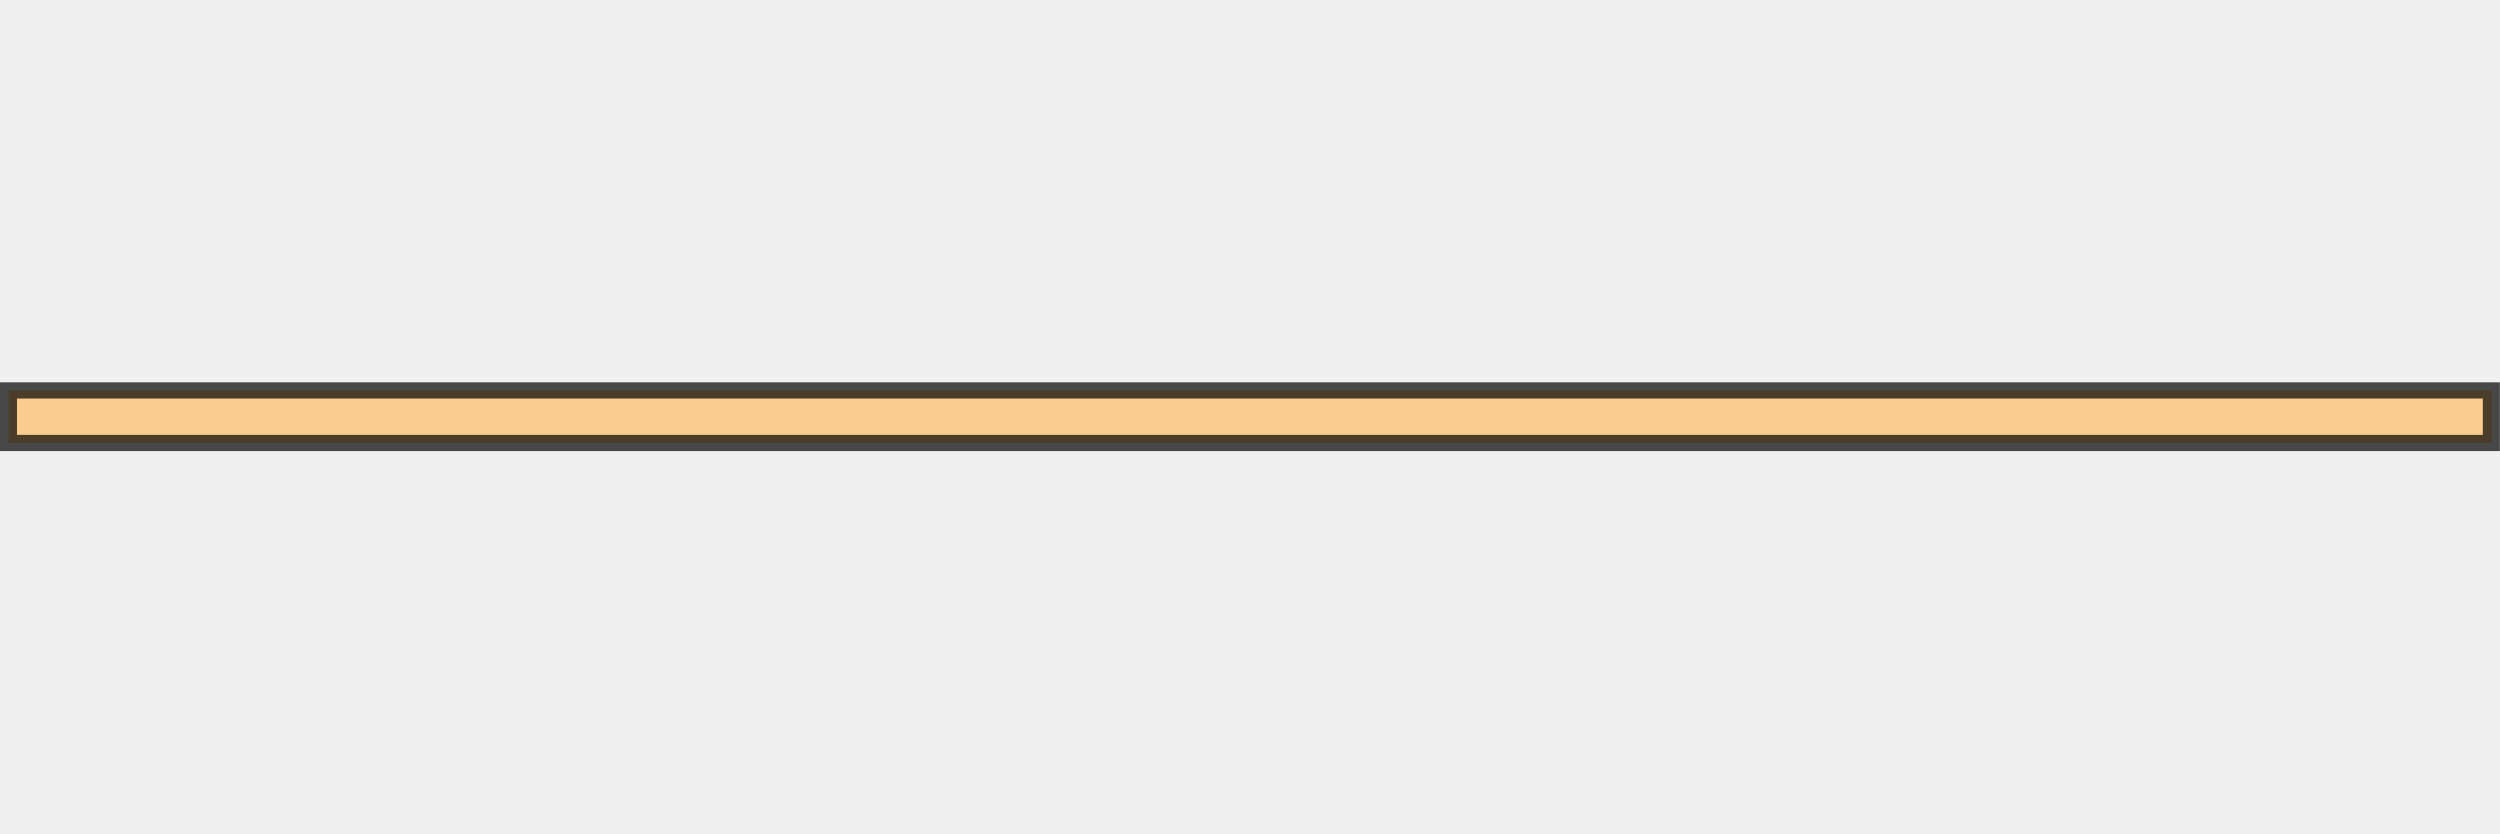
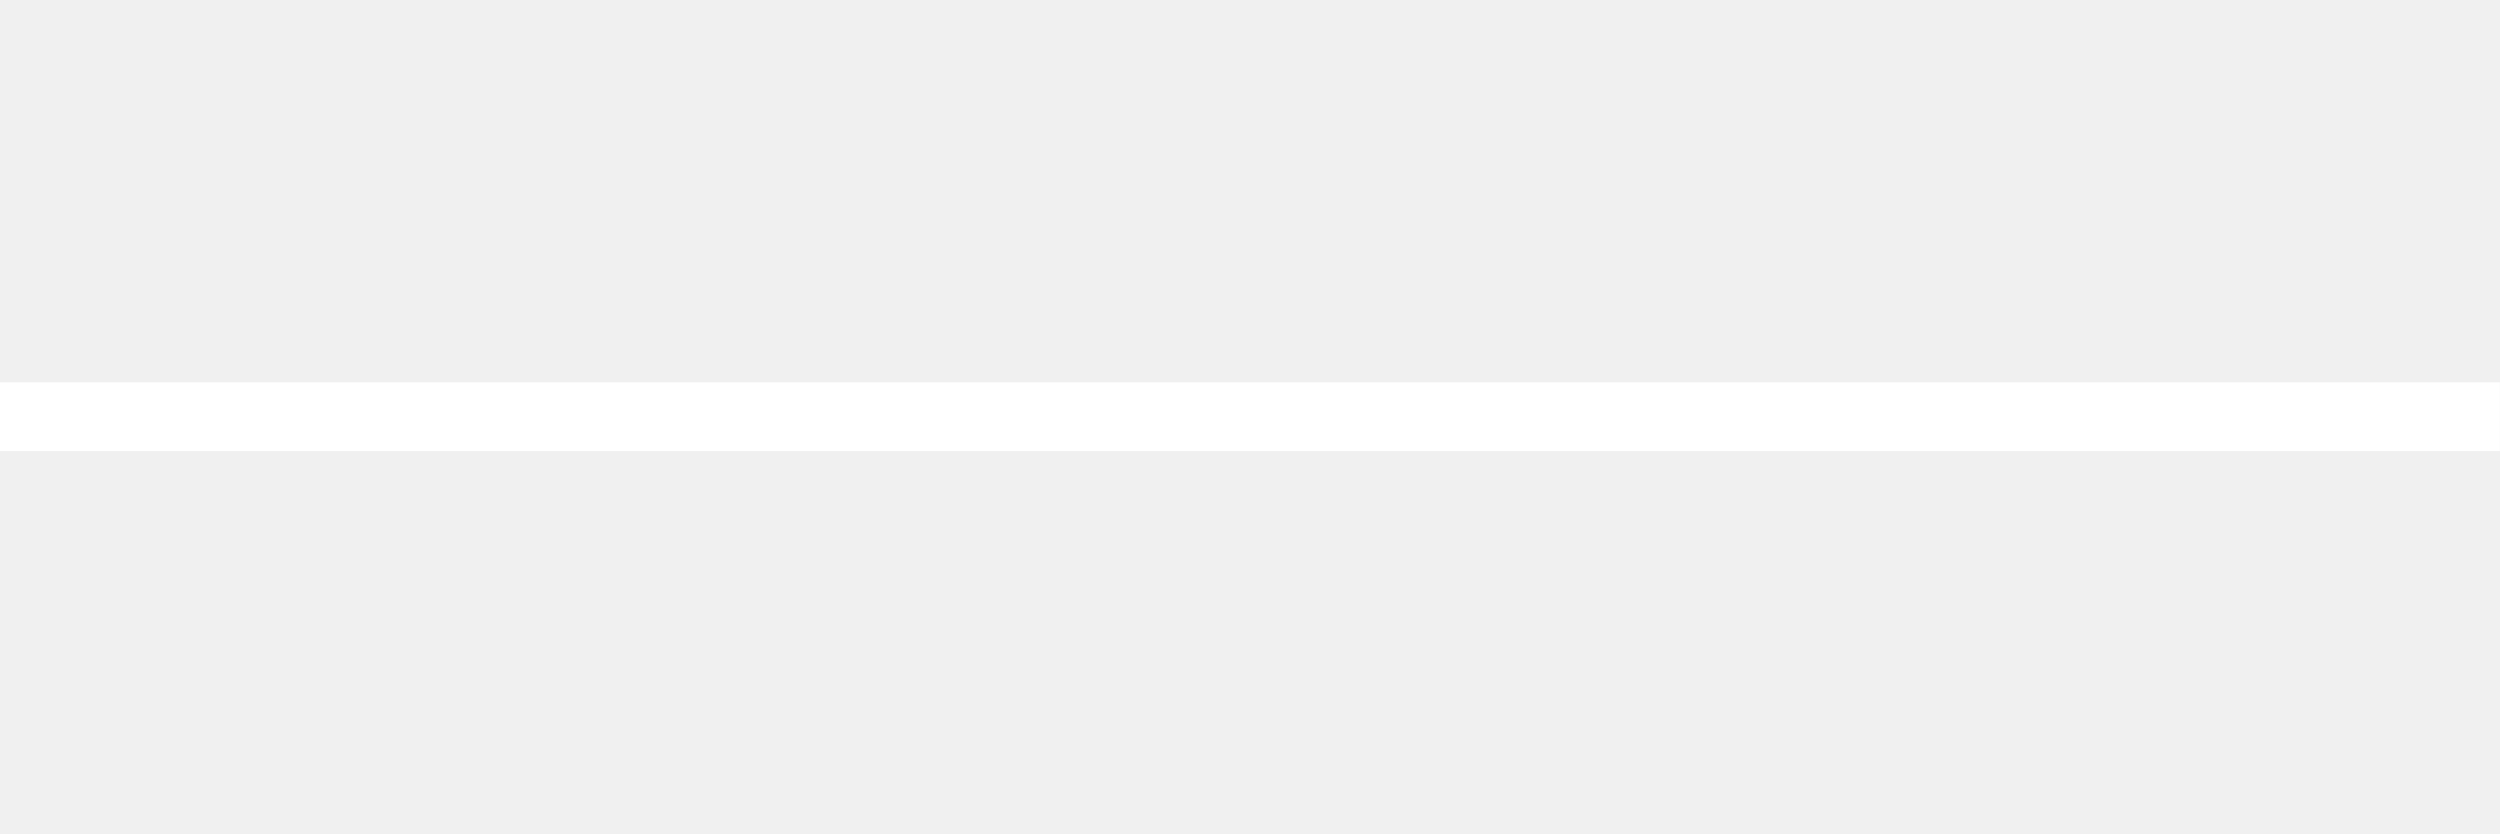
<svg xmlns="http://www.w3.org/2000/svg" width="12mm" height="4mm" viewBox="0 0 12 4" version="1.1" id="svg8">
  <defs id="defs2" />
  <g id="layer1" transform="translate(0,-293.3)">
    <g id="g840" transform="matrix(0.9974766,0,0,0.9483349,0.01469983,15.24929)" style="stroke:#000000;stroke-width:0.051;stroke-miterlimit:4;stroke-dasharray:none;stroke-opacity:0.7">
-       <rect style="fill:#facc8e;fill-opacity:1;stroke:#000000;stroke-width:0.082;stroke-linecap:square;stroke-miterlimit:4;stroke-dasharray:none;stroke-dashoffset:0.295;stroke-opacity:0.7;paint-order:fill markers stroke" id="rect4935" width="11.948" height="0.266" x="0.026" y="295.175" />
+       <rect style="fill:#ffffff;fill-opacity:1;stroke:#ffffff;stroke-width:0.082;stroke-linecap:square;stroke-miterlimit:4;stroke-dasharray:none;stroke-dashoffset:0.295;stroke-opacity:1;paint-order:fill markers stroke" id="rect4935" width="11.948" height="0.266" x="0.026" y="295.175" />
    </g>
  </g>
</svg>
